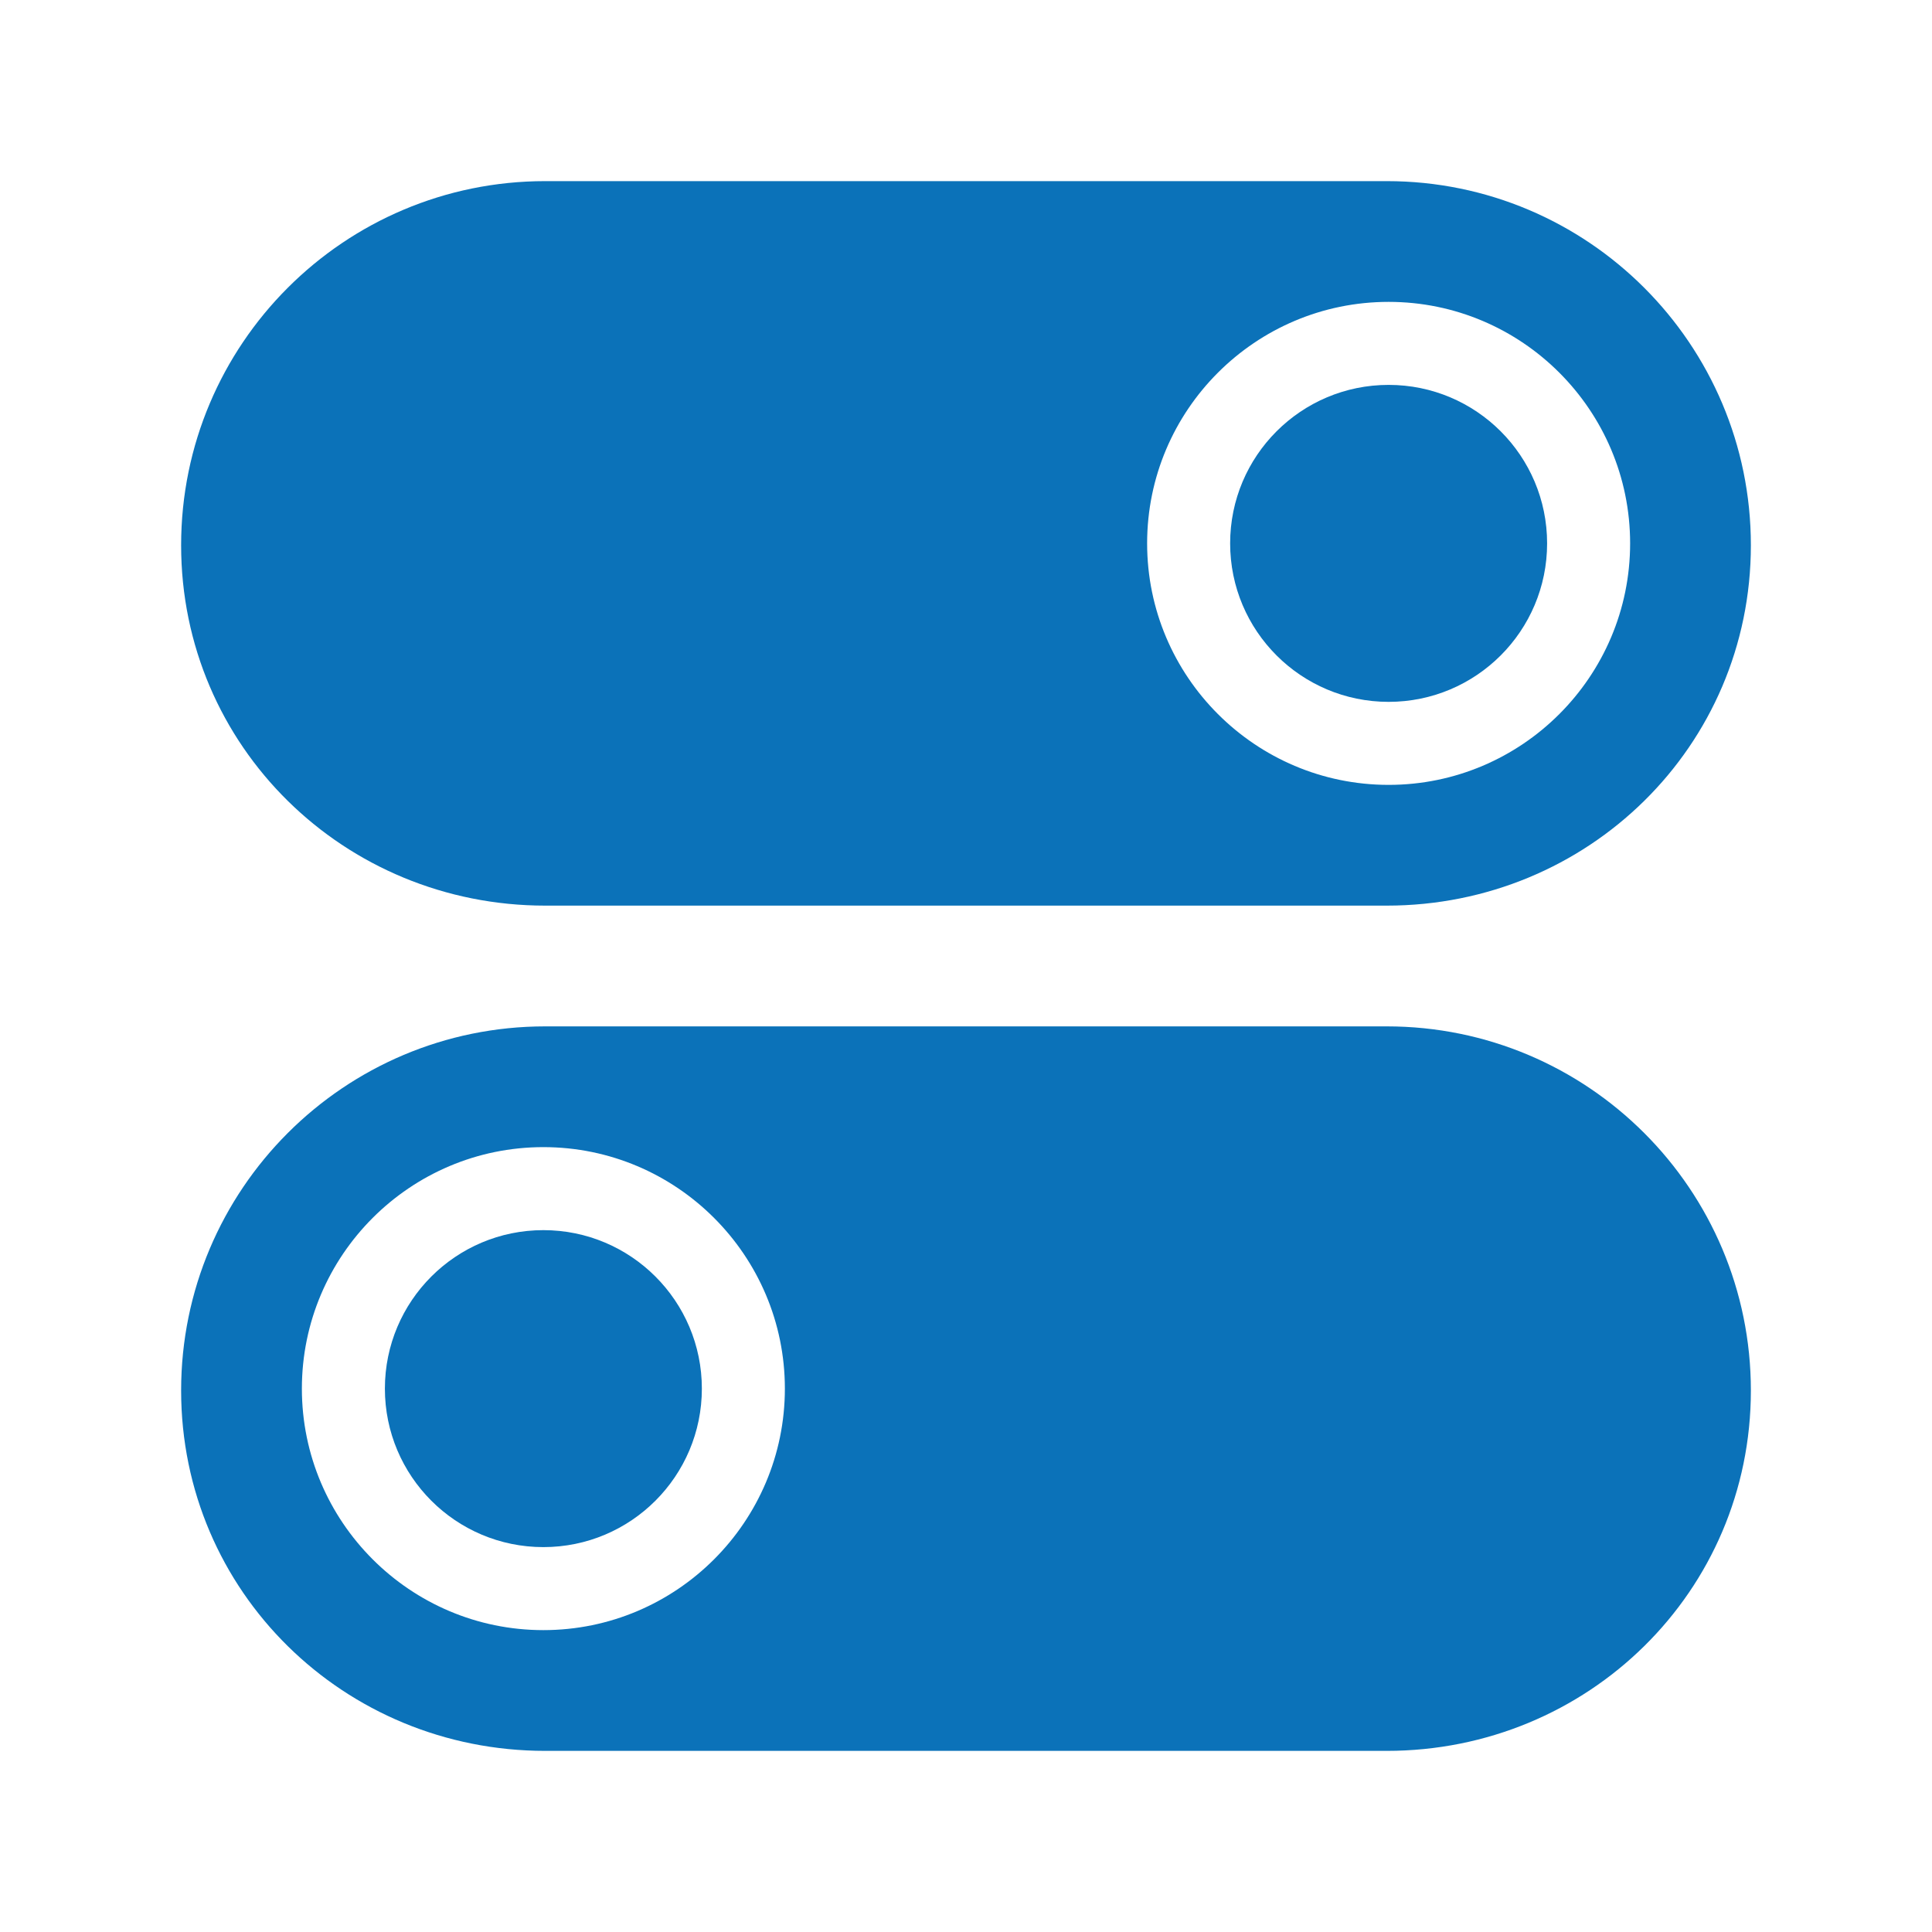
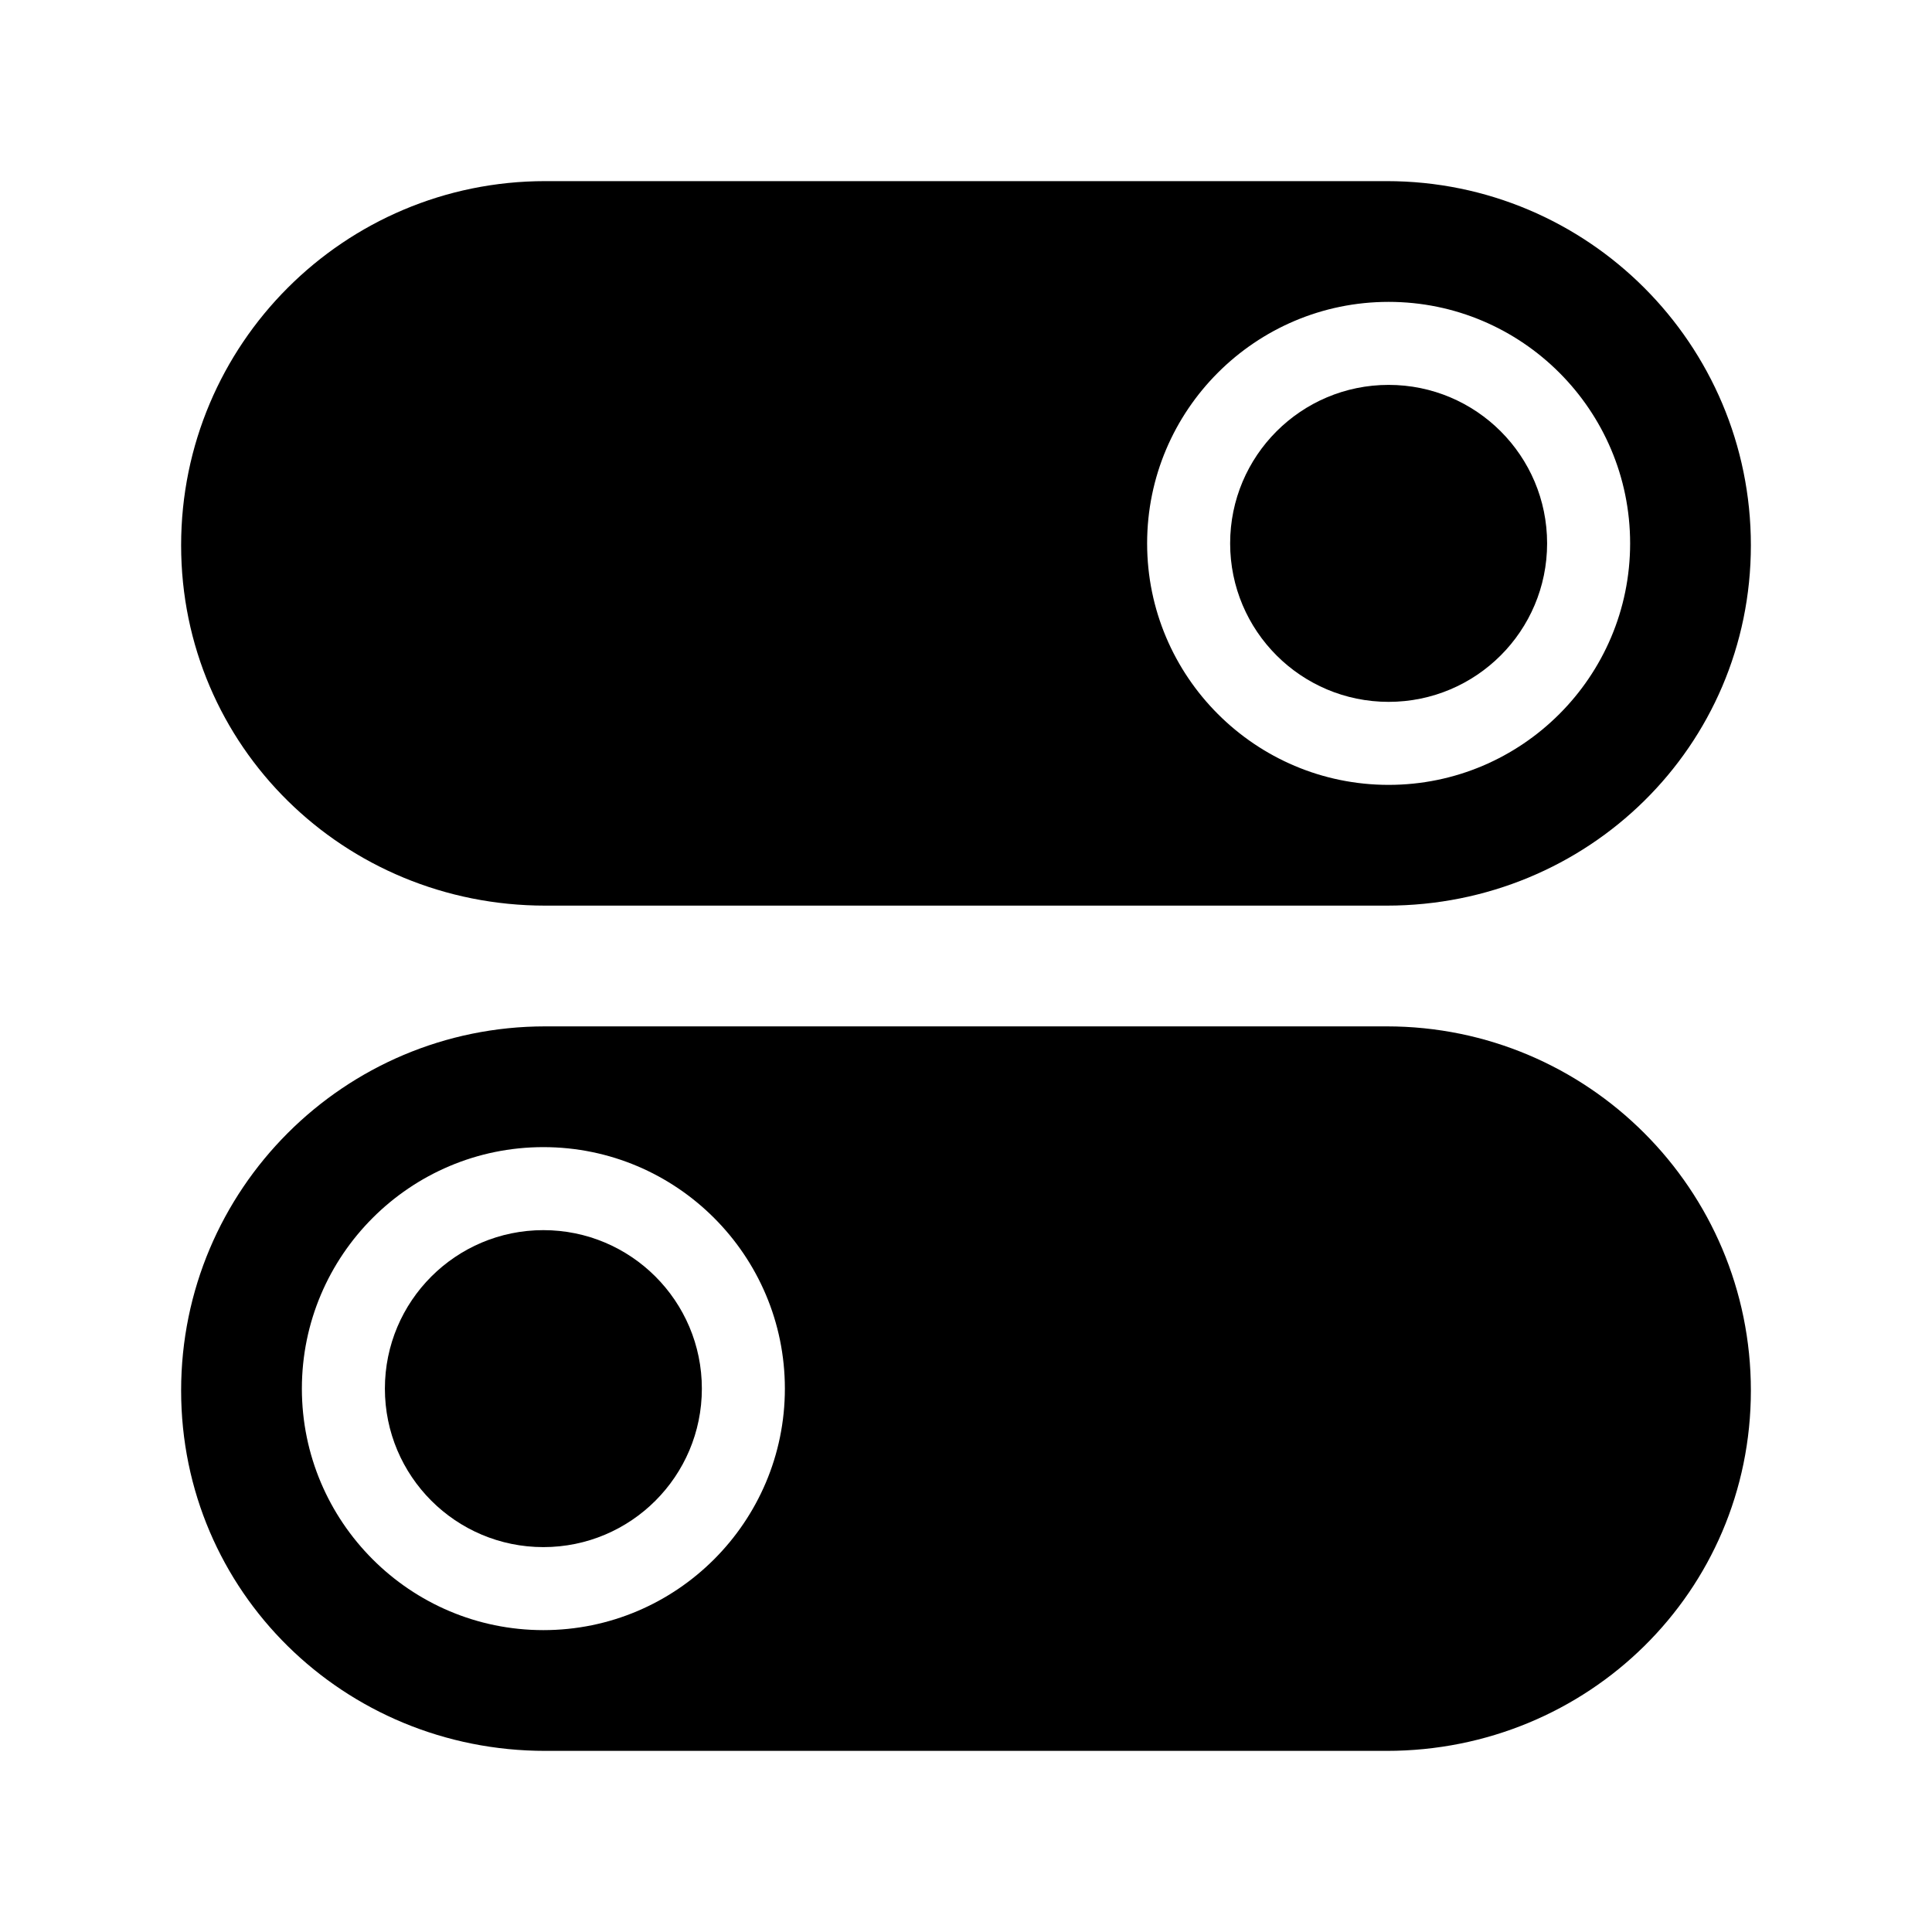
<svg xmlns="http://www.w3.org/2000/svg" id="Layer_1" viewBox="0 0 512 512">
-   <style>.st0{fill:#0b72b9}</style>
+   <style>.st0{fill:#000000}</style>
  <circle class="st0" cx="144" cy="368" r="42" />
  <path class="st0" d="M367.5 272h-223C91.2 272 48 315.2 48 368.5S91.2 464 144.5 464h223c53.3 0 96.5-42.2 96.5-95.5S420.8 272 367.5 272zM144 432c-35.3 0-64-28.7-64-64s28.7-64 64-64 64 28.7 64 64-28.7 64-64 64z" />
  <circle class="st0" cx="368" cy="144" r="42" />
  <path class="st0" d="M144.5 240h223c53.3 0 96.5-42.2 96.5-95.5S420.8 48 367.5 48h-223C91.2 48 48 91.2 48 144.5S91.2 240 144.5 240zM368 80c35.3 0 64 28.7 64 64s-28.7 64-64 64-64-28.7-64-64 28.7-64 64-64z" />
</svg>
